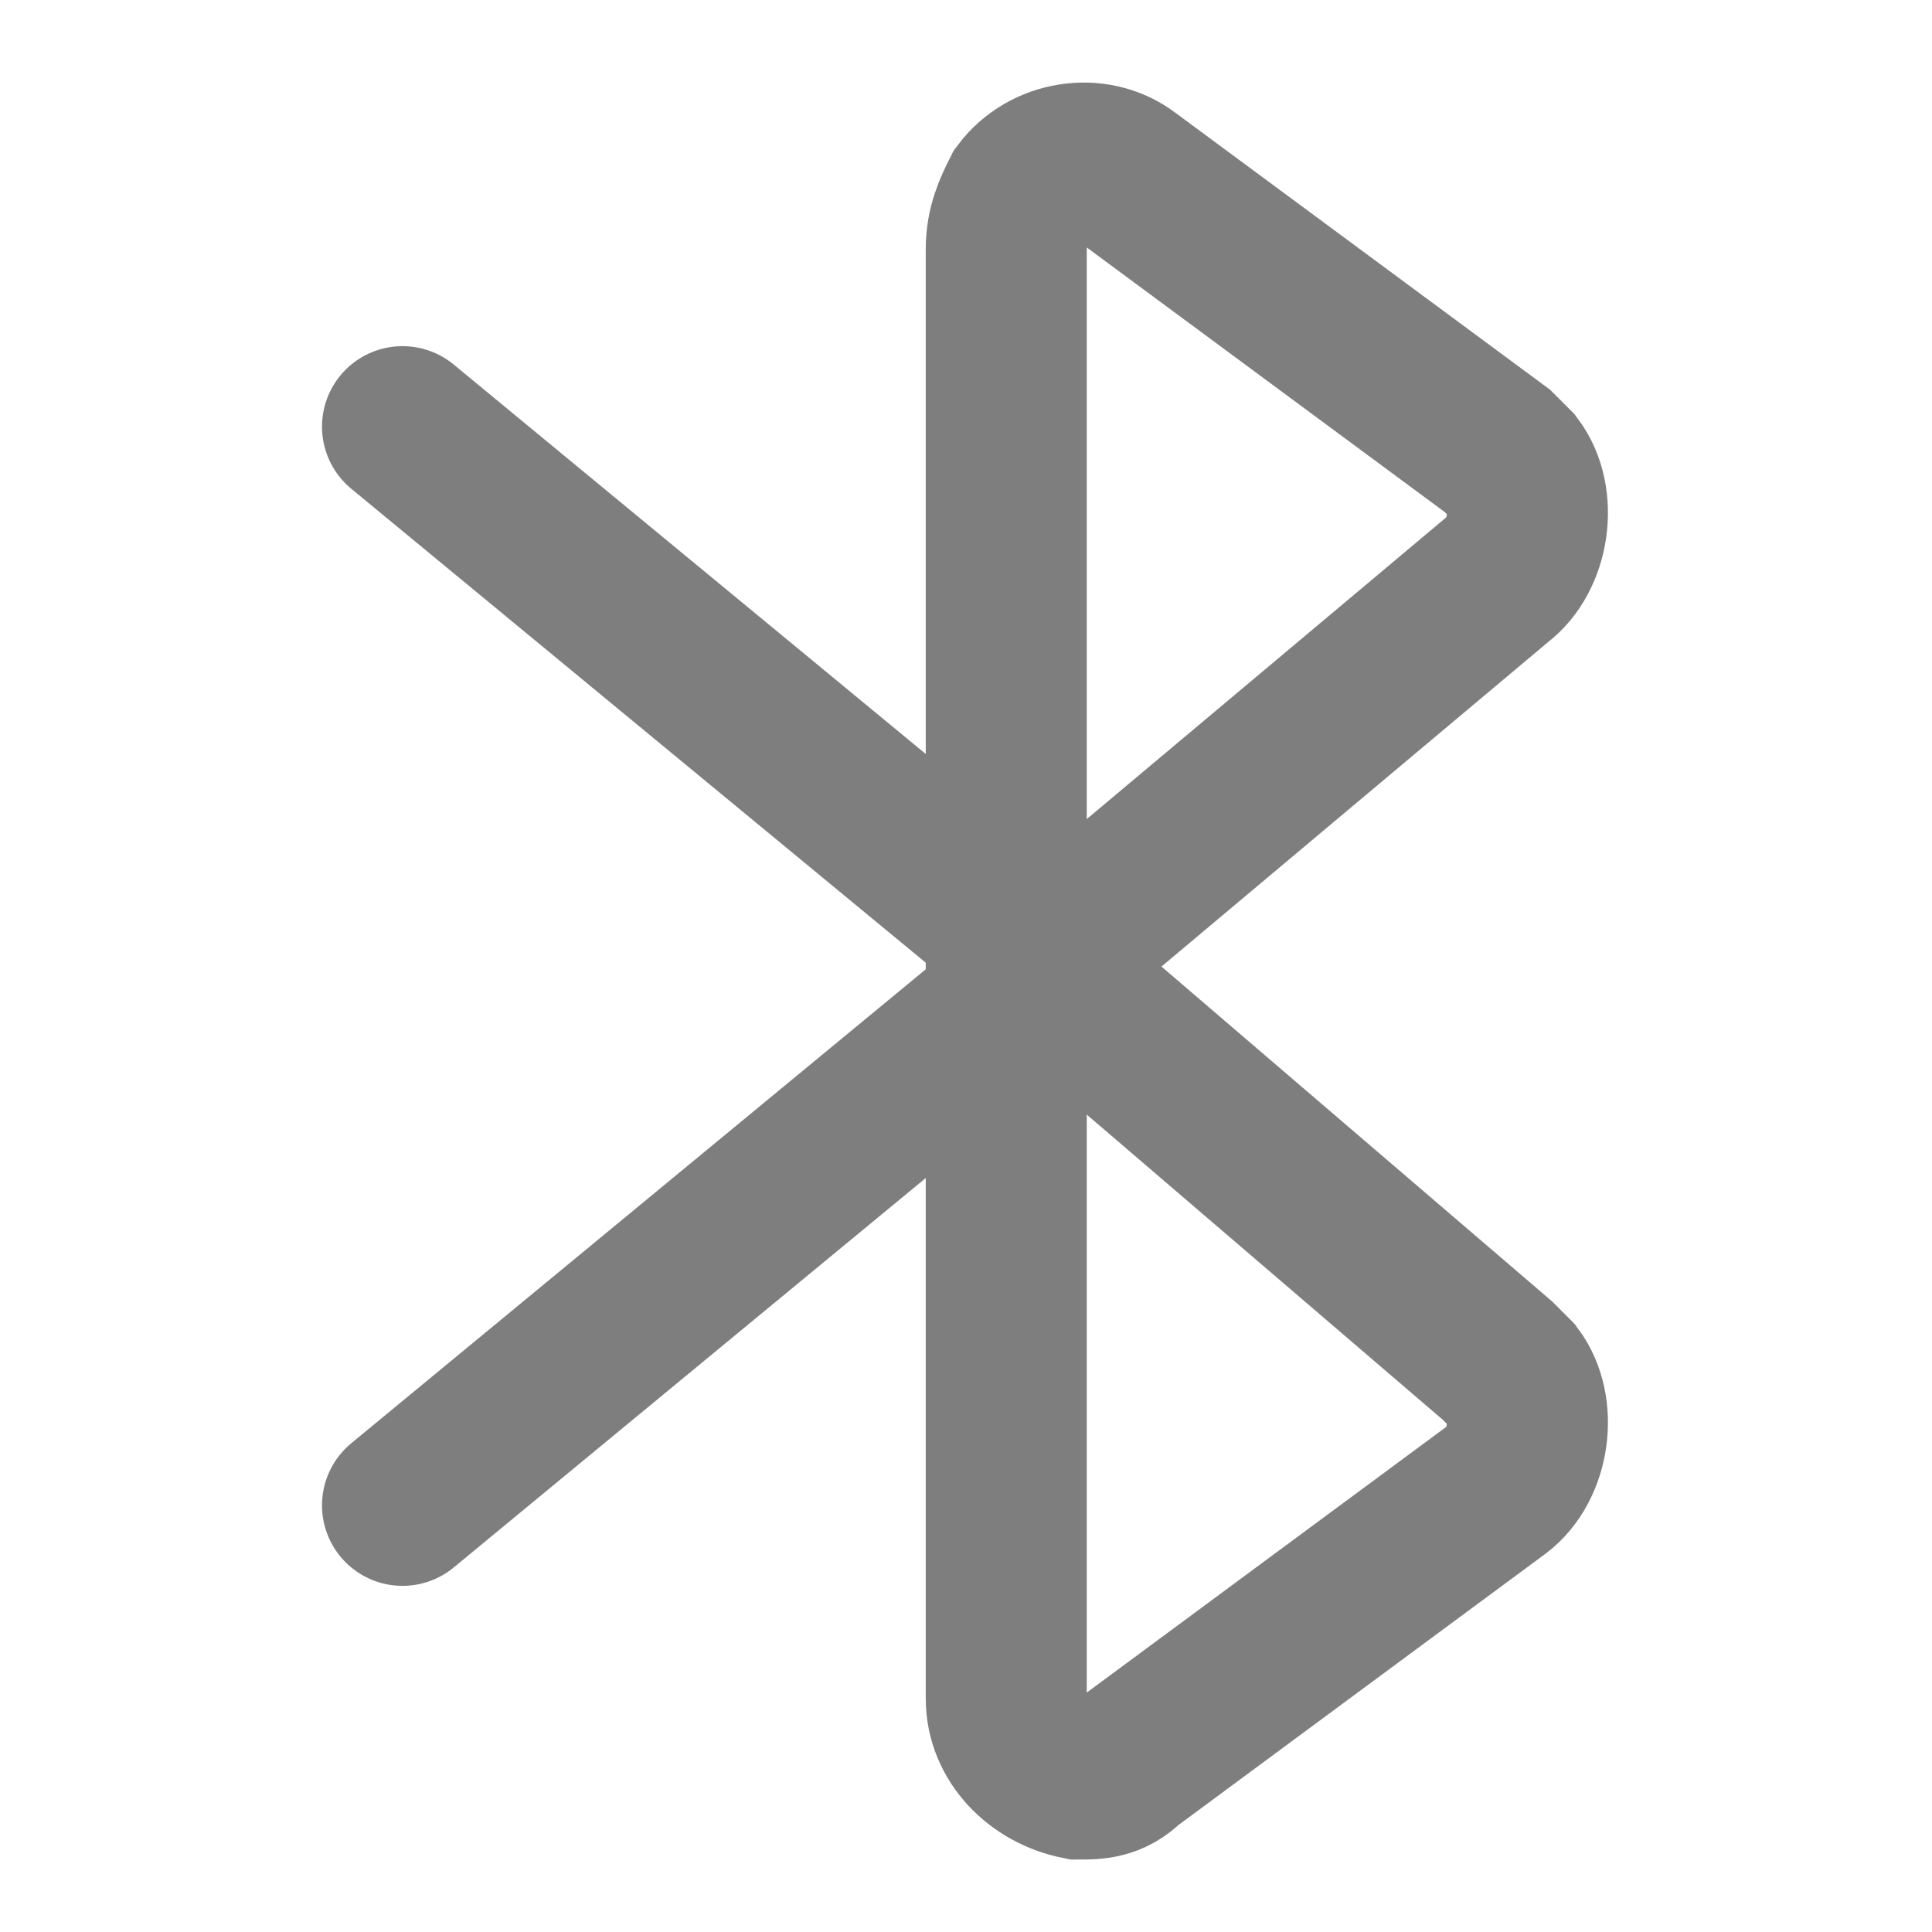
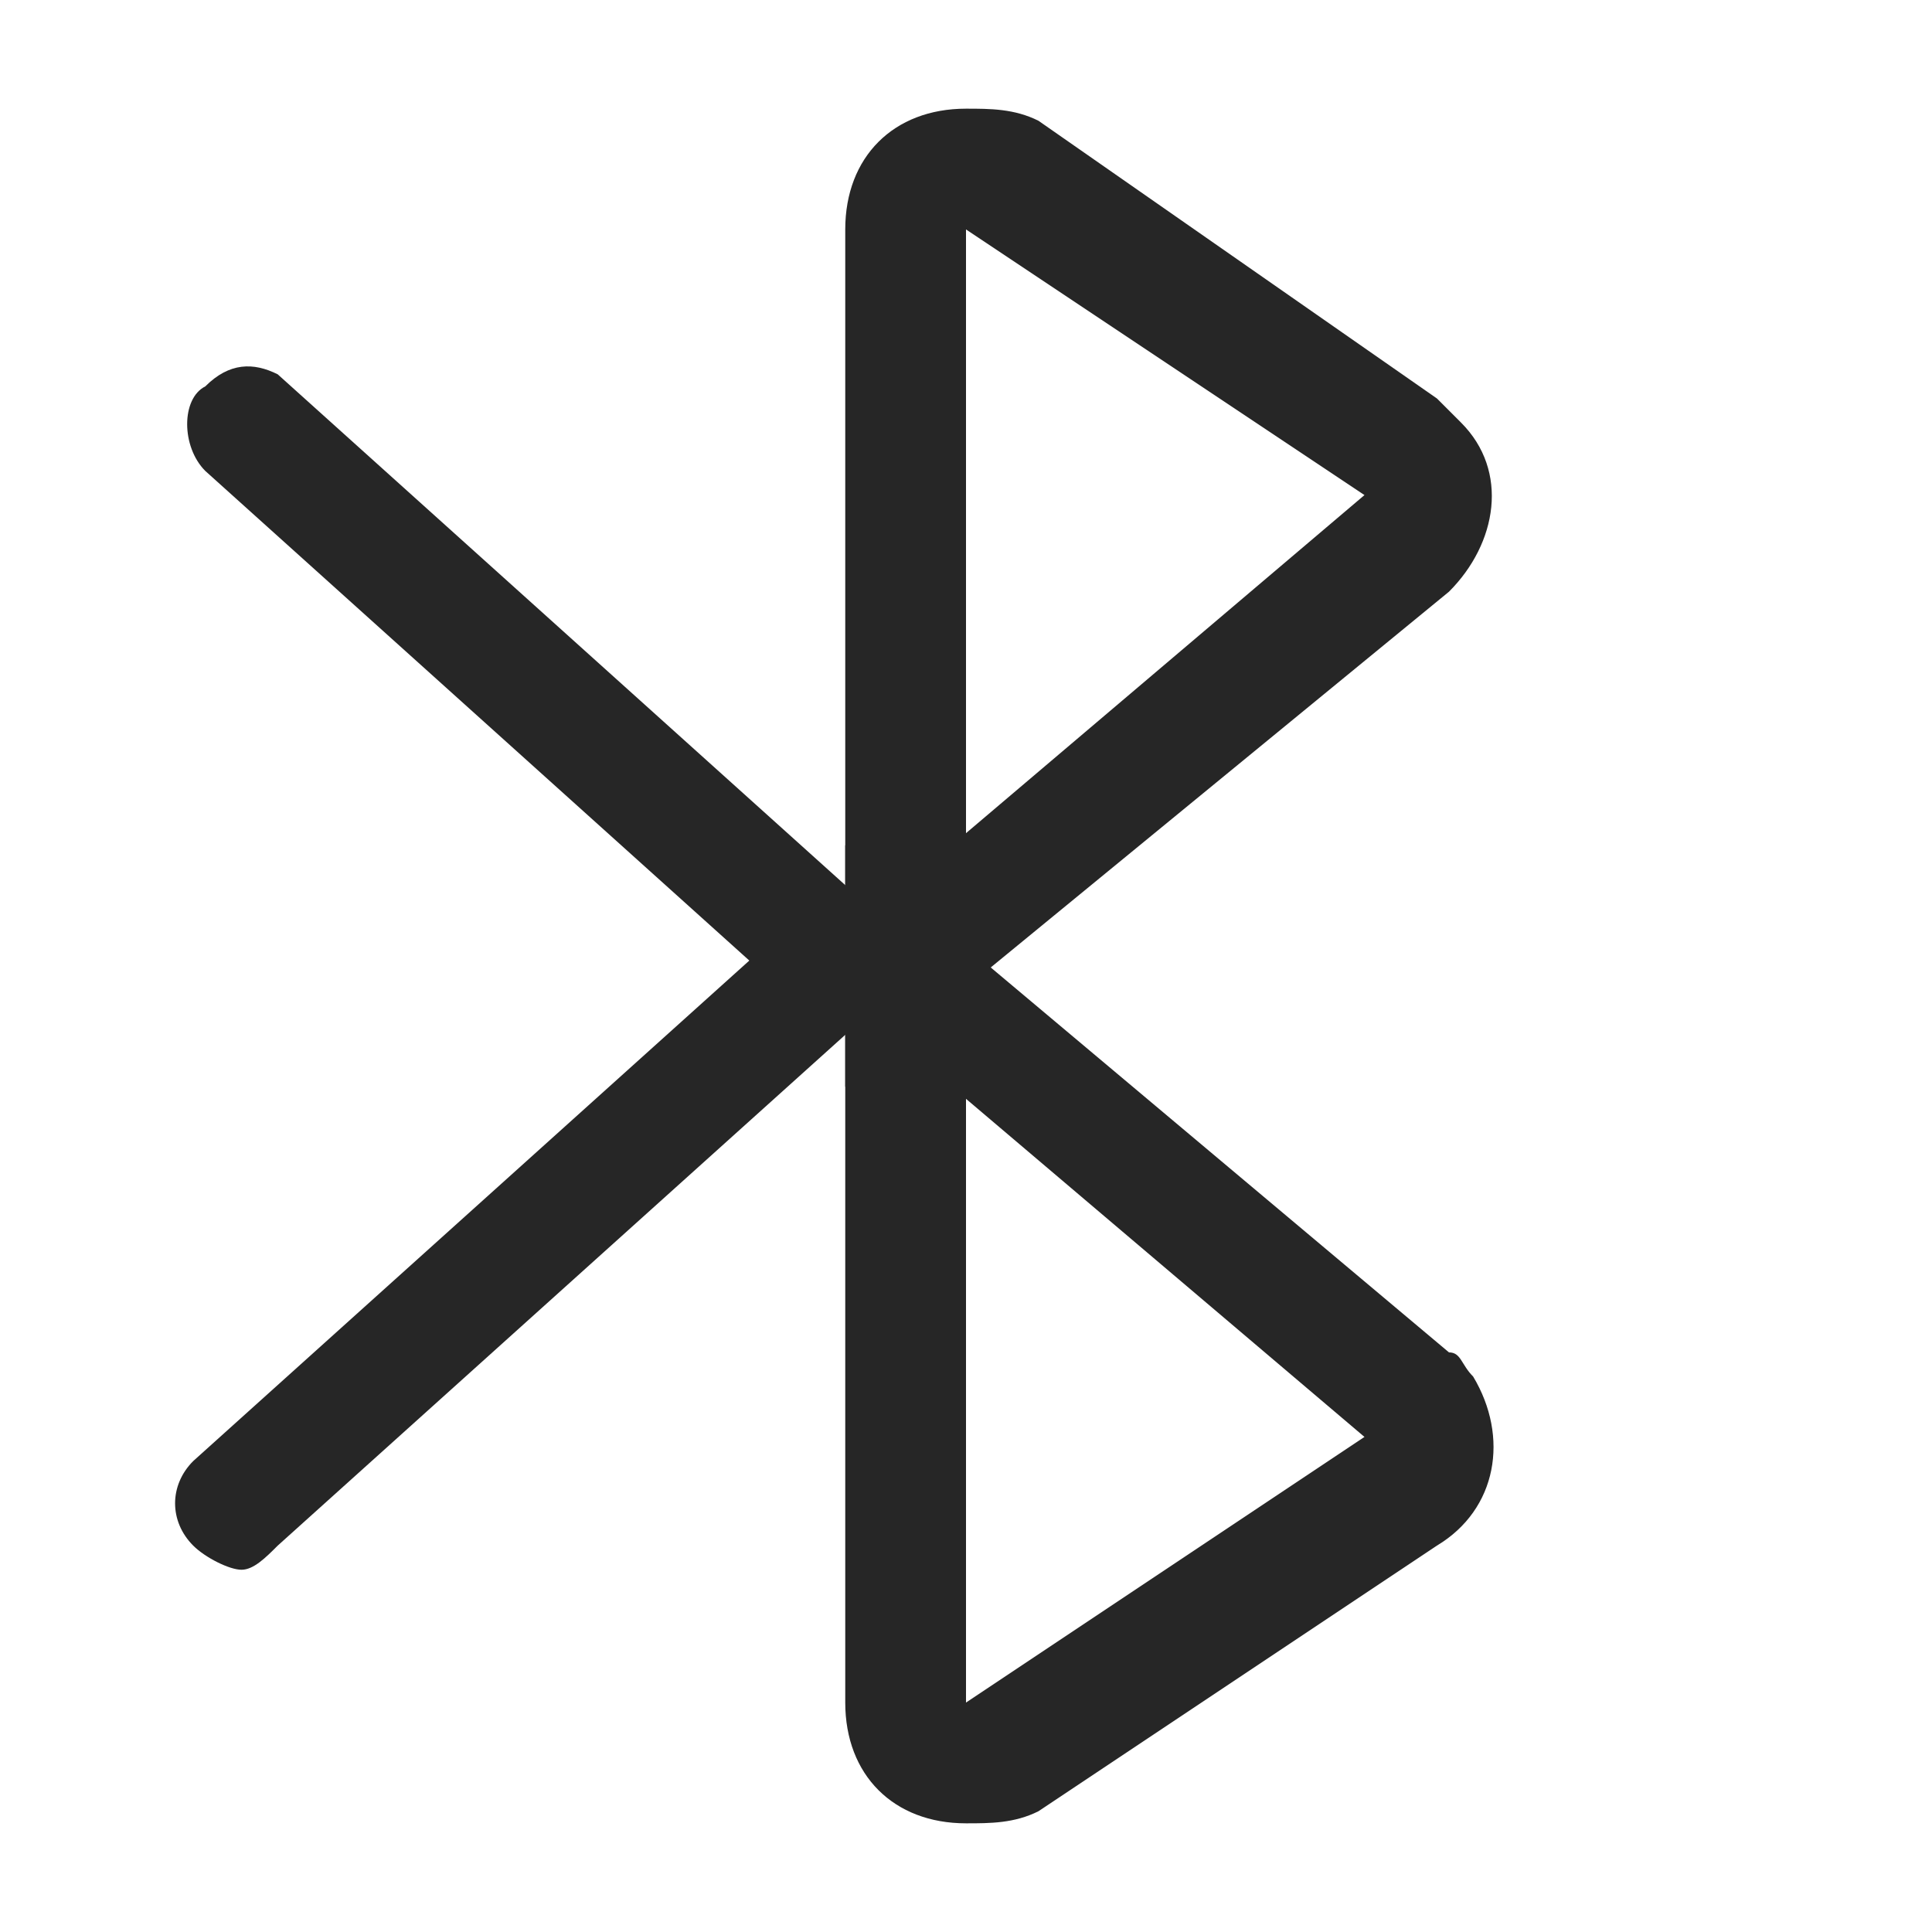
- <svg xmlns="http://www.w3.org/2000/svg" version="1.1" id="图层_1" x="0px" y="0px" viewBox="0 0 24 24" style="enable-background:new 0 0 24 24;" xml:space="preserve">
+ <svg xmlns="http://www.w3.org/2000/svg" version="1.1" id="图层_1" x="0px" y="0px" viewBox="0 0 16 16" style="enable-background:new 0 0 16 16;" xml:space="preserve">
  <style type="text/css">
- 	.st0{fill:none;stroke:#7E7E7E;stroke-width:2;stroke-linecap:round;stroke-miterlimit:10;}
+ 	.st0{fill:#262626;}
</style>
-   <path class="st0" d="M5,5.3l8,6.6l5.6-4.7c0.4-0.3,0.5-1,0.2-1.4c-0.1-0.1-0.1-0.1-0.2-0.2L14,2.2c-0.4-0.3-1-0.2-1.3,0.2  c-0.1,0.2-0.2,0.4-0.2,0.7v18c0,0.5,0.4,0.9,0.9,1c0.2,0,0.4,0,0.6-0.2l4.6-3.4c0.4-0.3,0.5-1,0.2-1.4c-0.1-0.1-0.1-0.1-0.2-0.2  L13,12.1l-8,6.6" />
+   <path class="st0" d="M8,1.9l3.3,2.2L8,6.9V1.9 M8,0.9c-0.6,0-1,0.4-1,1V9l5-4.1c0.4-0.4,0.5-1,0.1-1.4C12,3.4,12,3.4,11.9,3.3L8.6,1  C8.4,0.9,8.2,0.9,8,0.9L8,0.9z" />
+   <path class="st0" d="M8,9.1l3.3,2.8L8,14.1V9.1 M7,7v7.1c0,0.6,0.4,1,1,1c0.2,0,0.4,0,0.6-0.1l3.3-2.2c0.5-0.3,0.6-0.9,0.3-1.4  c-0.1-0.1-0.1-0.2-0.2-0.2L7,7z" />
+   <path class="st0" d="M7,8.5c-0.1,0-0.2,0-0.3-0.1l-5-4.5c-0.2-0.2-0.2-0.6,0-0.7C1.9,3,2.1,3,2.3,3.1l5,4.5c0.2,0.2,0.2,0.5,0,0.7  l0,0C7.2,8.4,7.1,8.5,7,8.5z" />
+   <path class="st0" d="M2,13c-0.1,0-0.3-0.1-0.4-0.2c-0.2-0.2-0.2-0.5,0-0.7l0,0l5-4.5c0.2-0.2,0.5-0.2,0.7-0.1C7.5,7.7,7.5,8,7.4,8.2  L7.3,8.3l-5,4.5C2.2,12.9,2.1,13,2,13z" />
</svg>
